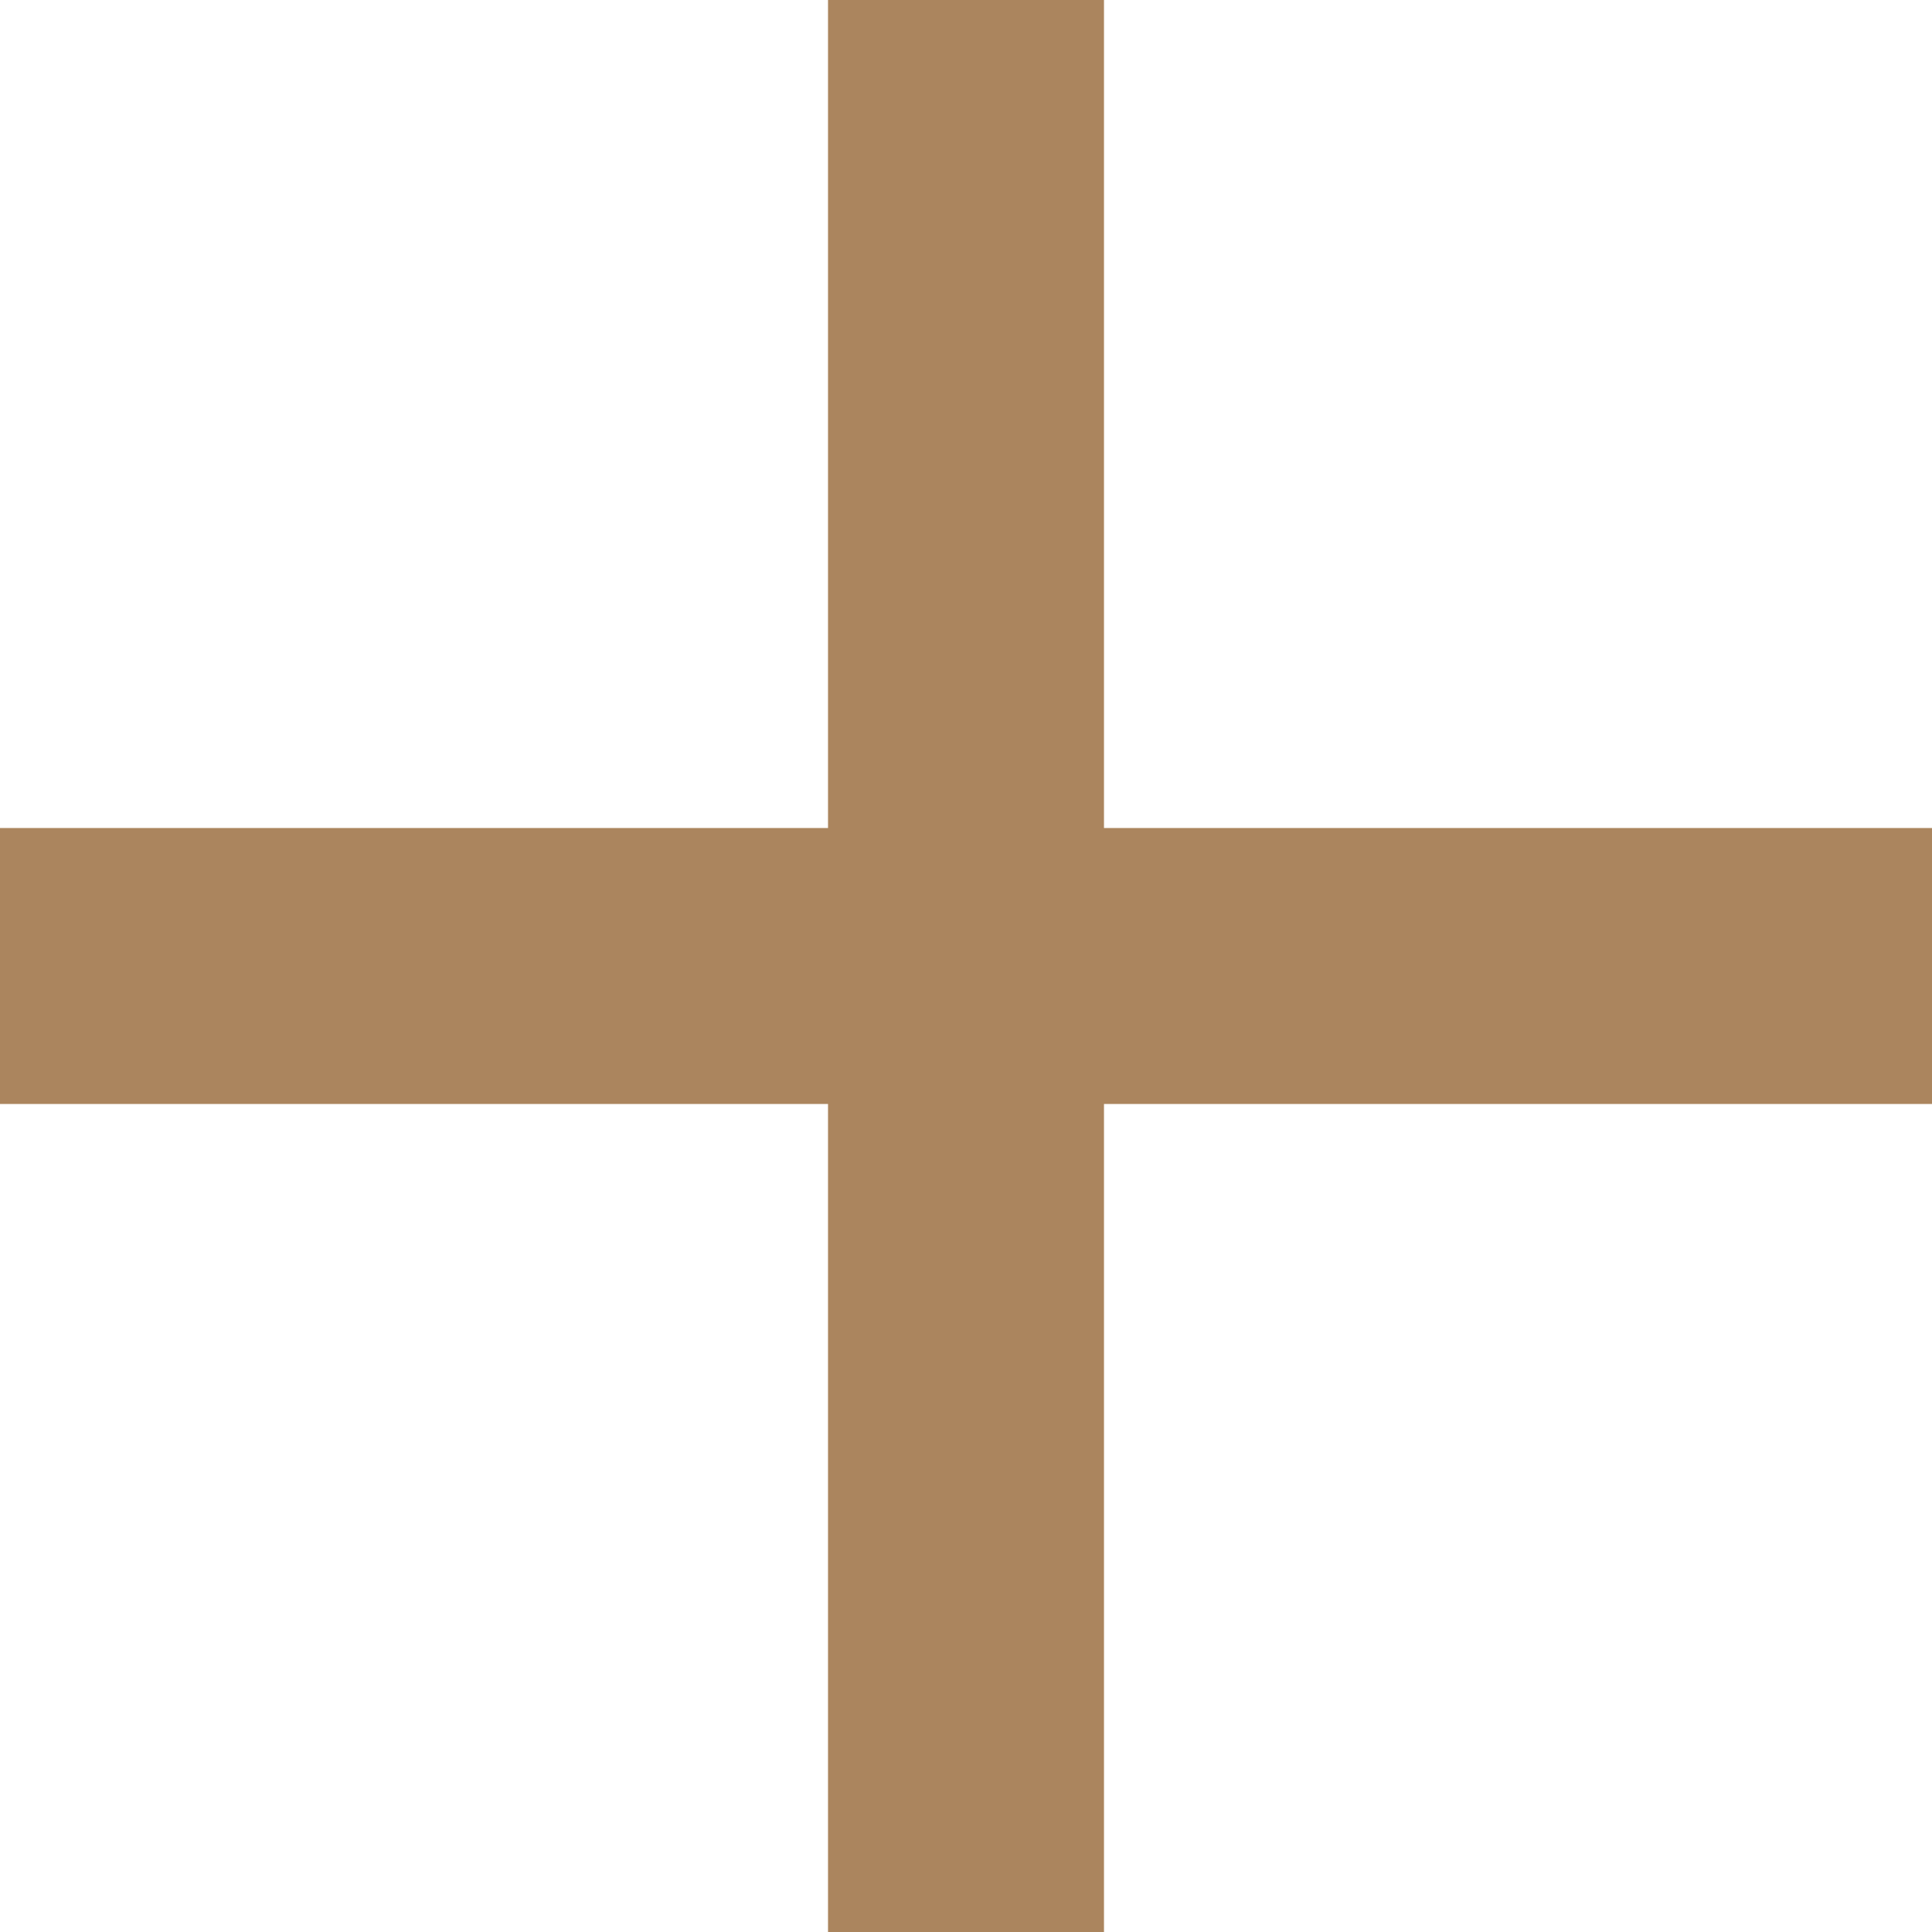
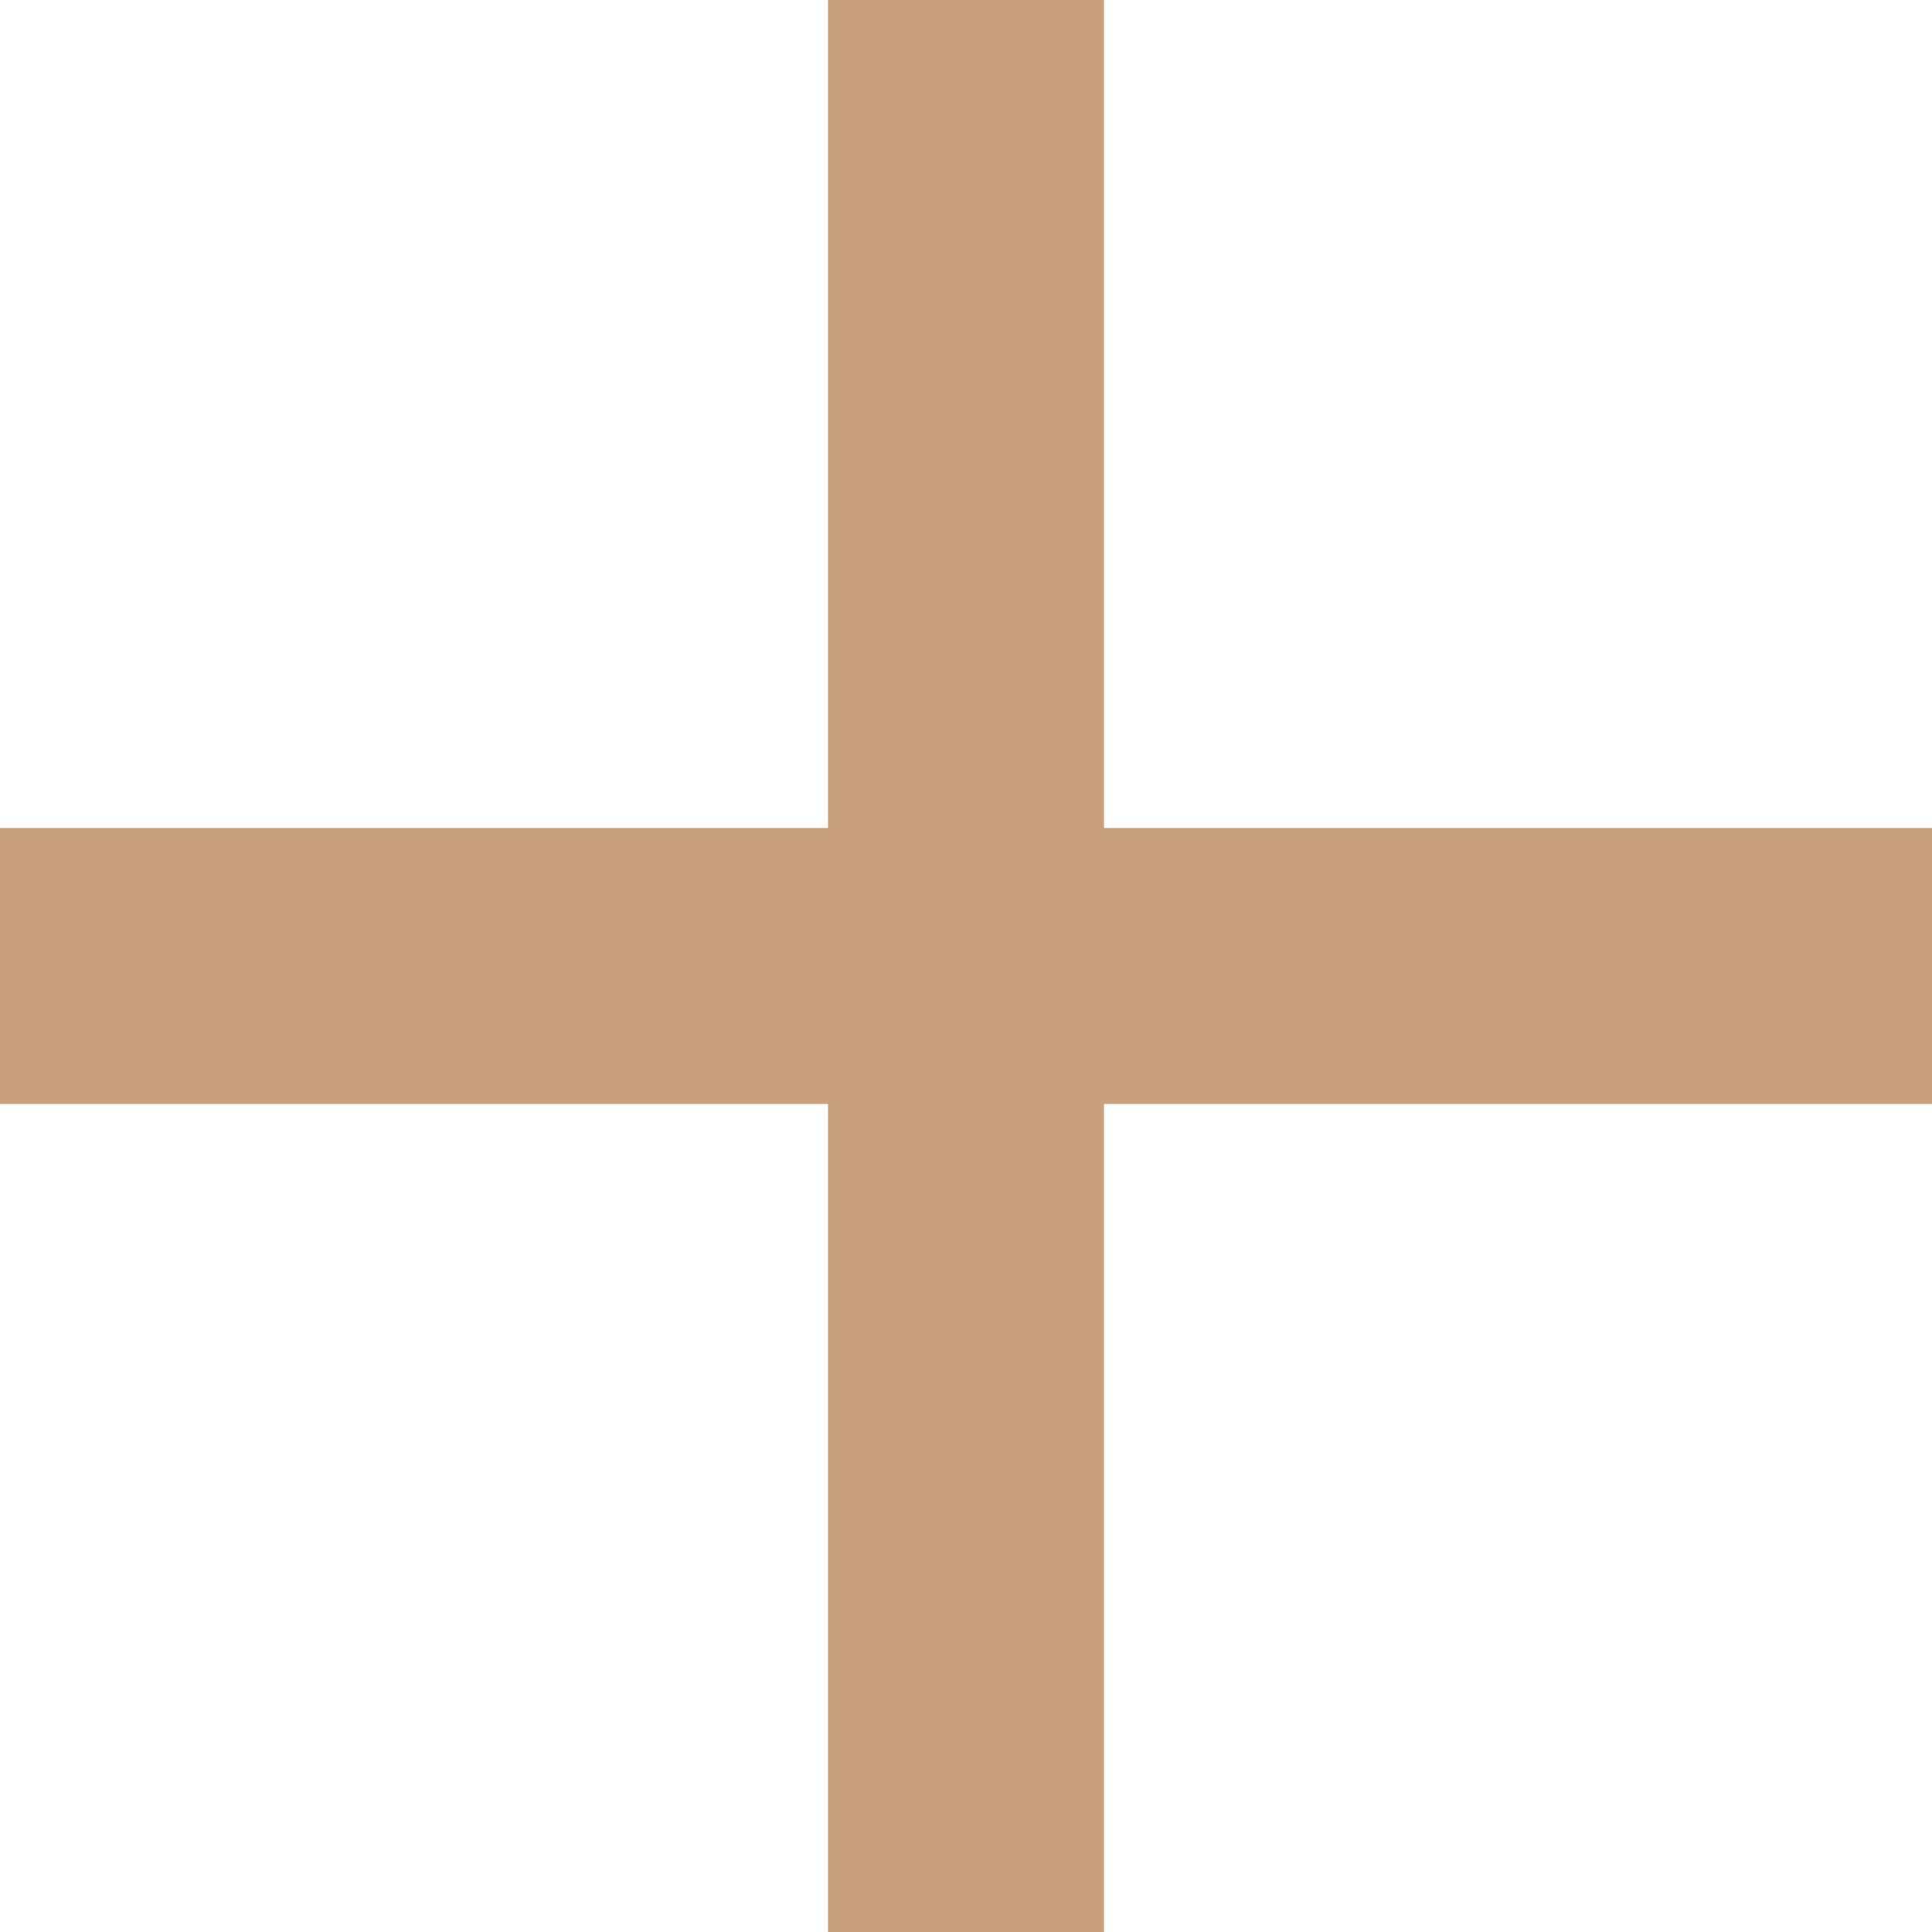
<svg xmlns="http://www.w3.org/2000/svg" width="24" height="24" viewBox="0 0 24 24" fill="none">
-   <path d="M24 10.286H13.714V0H10.286V10.286H0V13.714H10.286V24H13.714V13.714H24V10.286Z" fill="#AB855E" />
+   <path d="M24 10.286H13.714V0H10.286V10.286H0V13.714H10.286V24H13.714V13.714H24V10.286Z" fill="#C9A17E" />
</svg>
